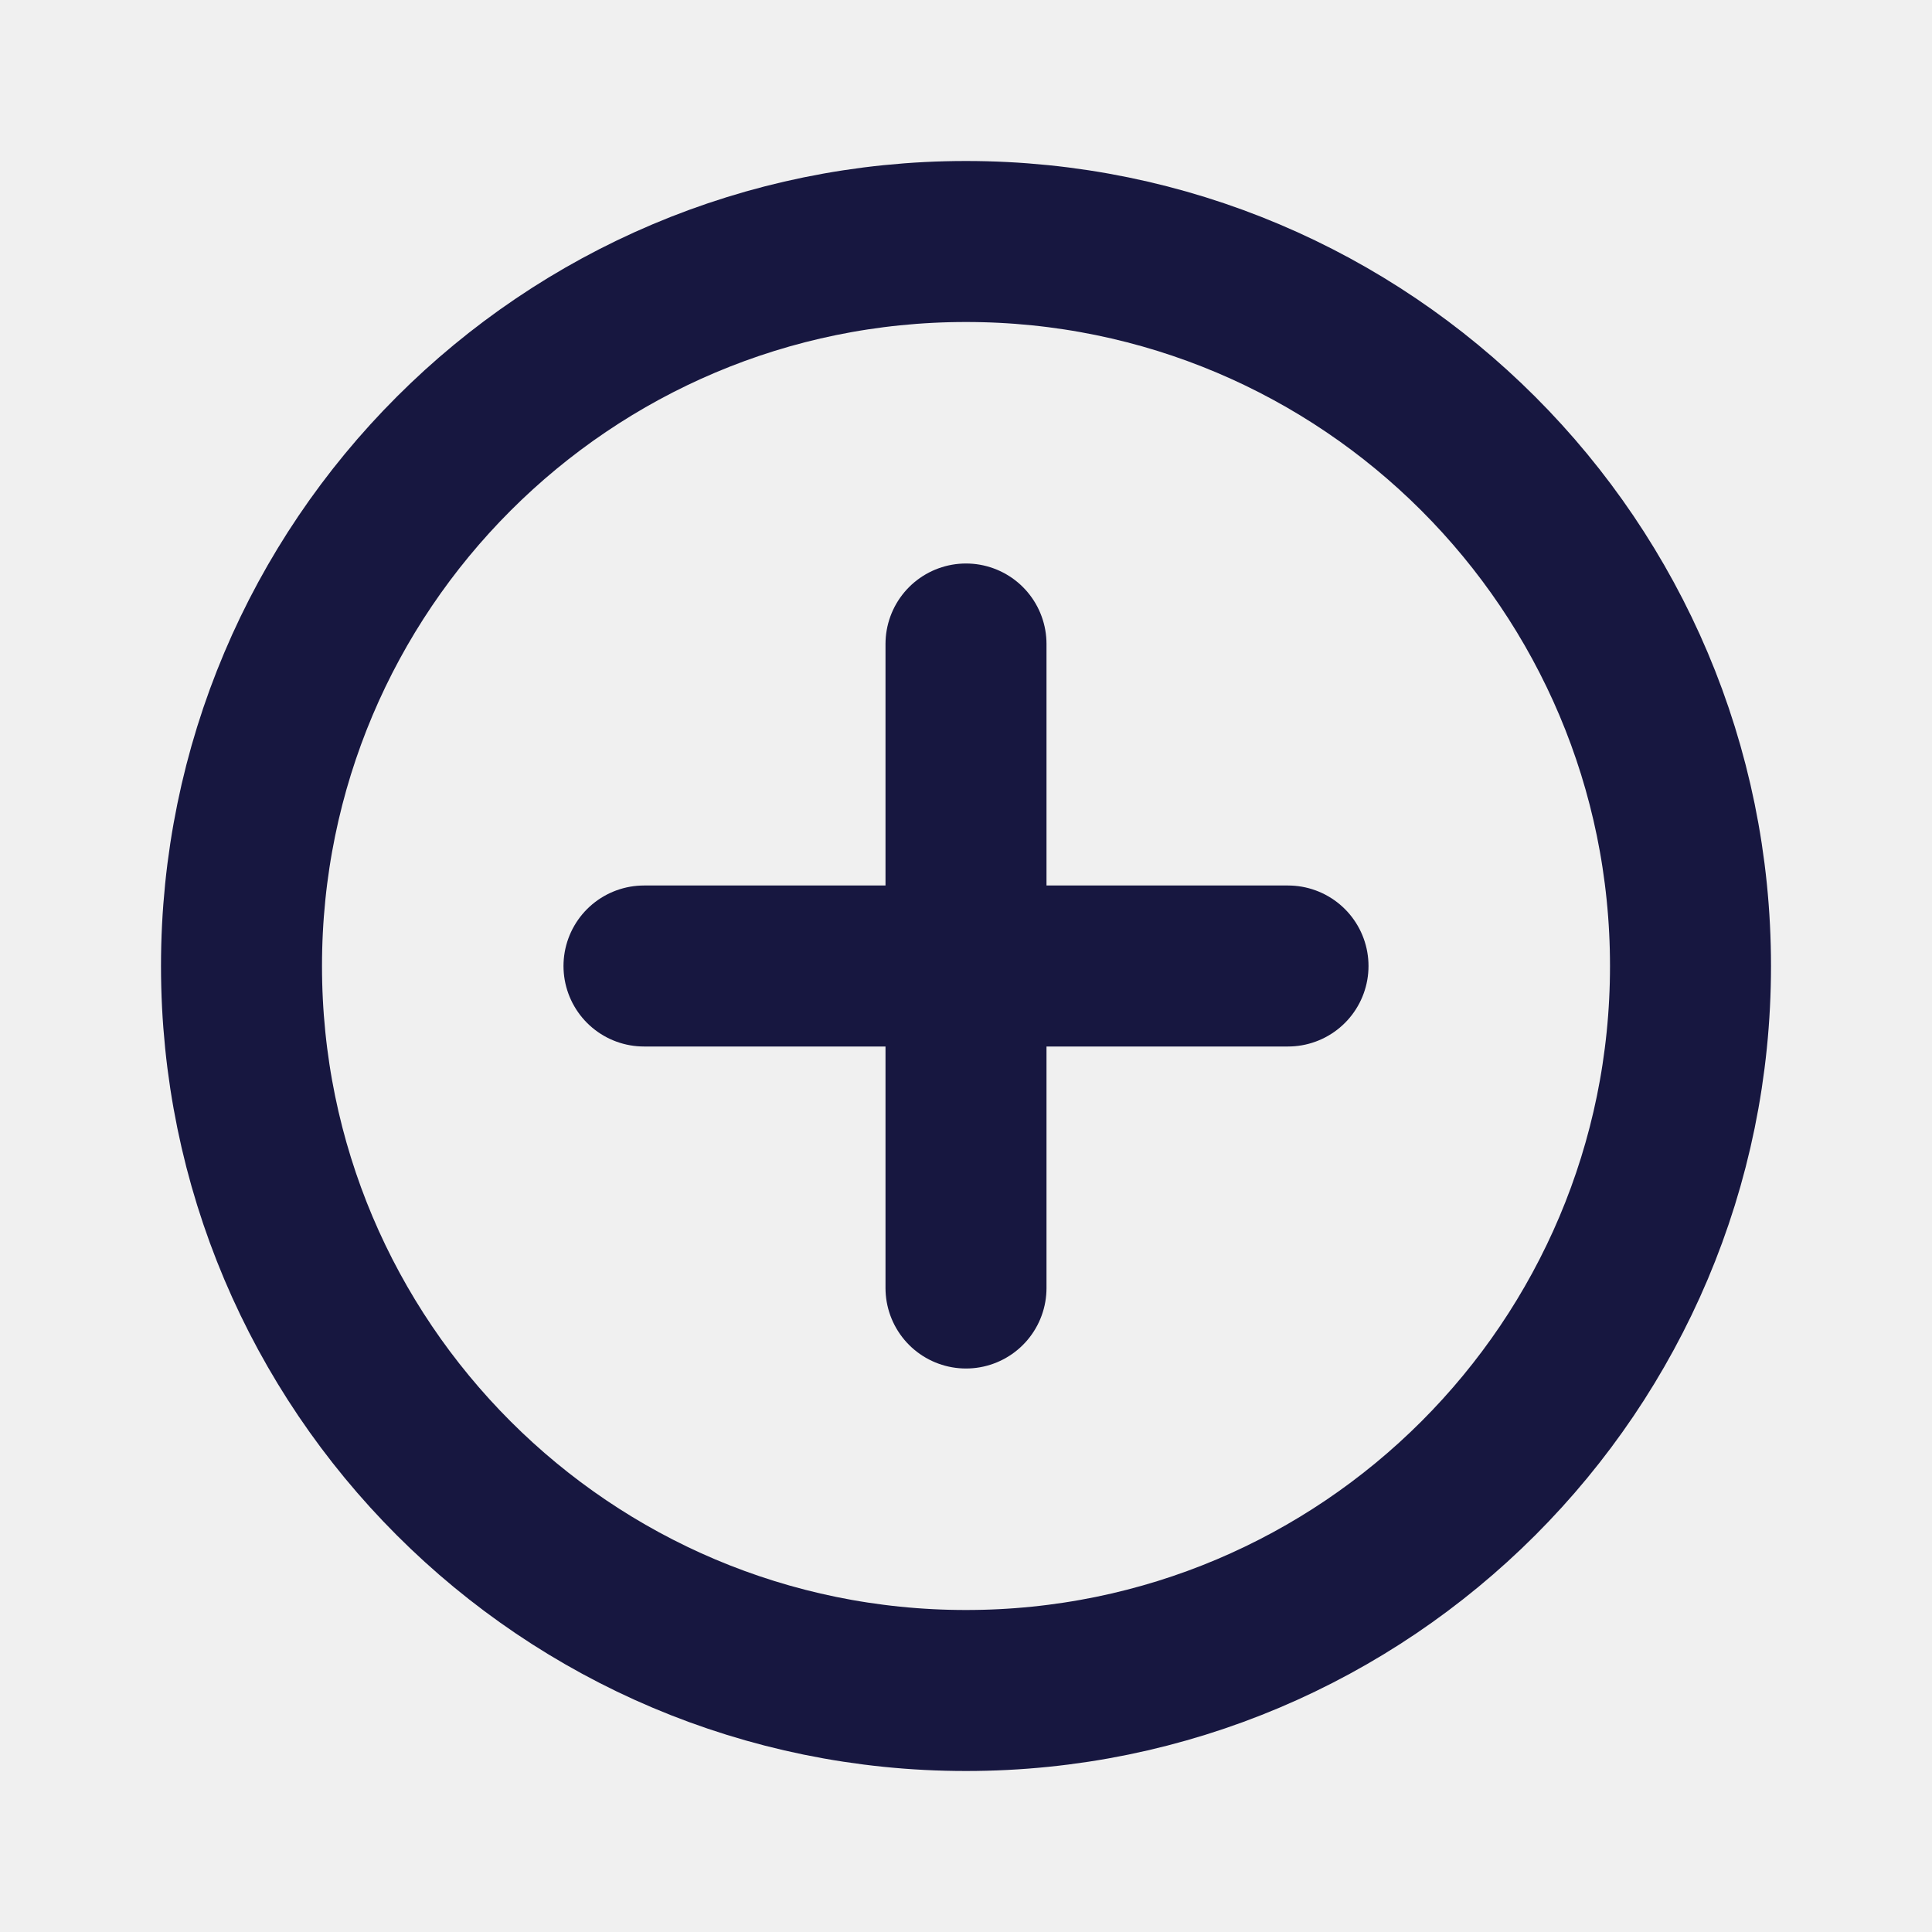
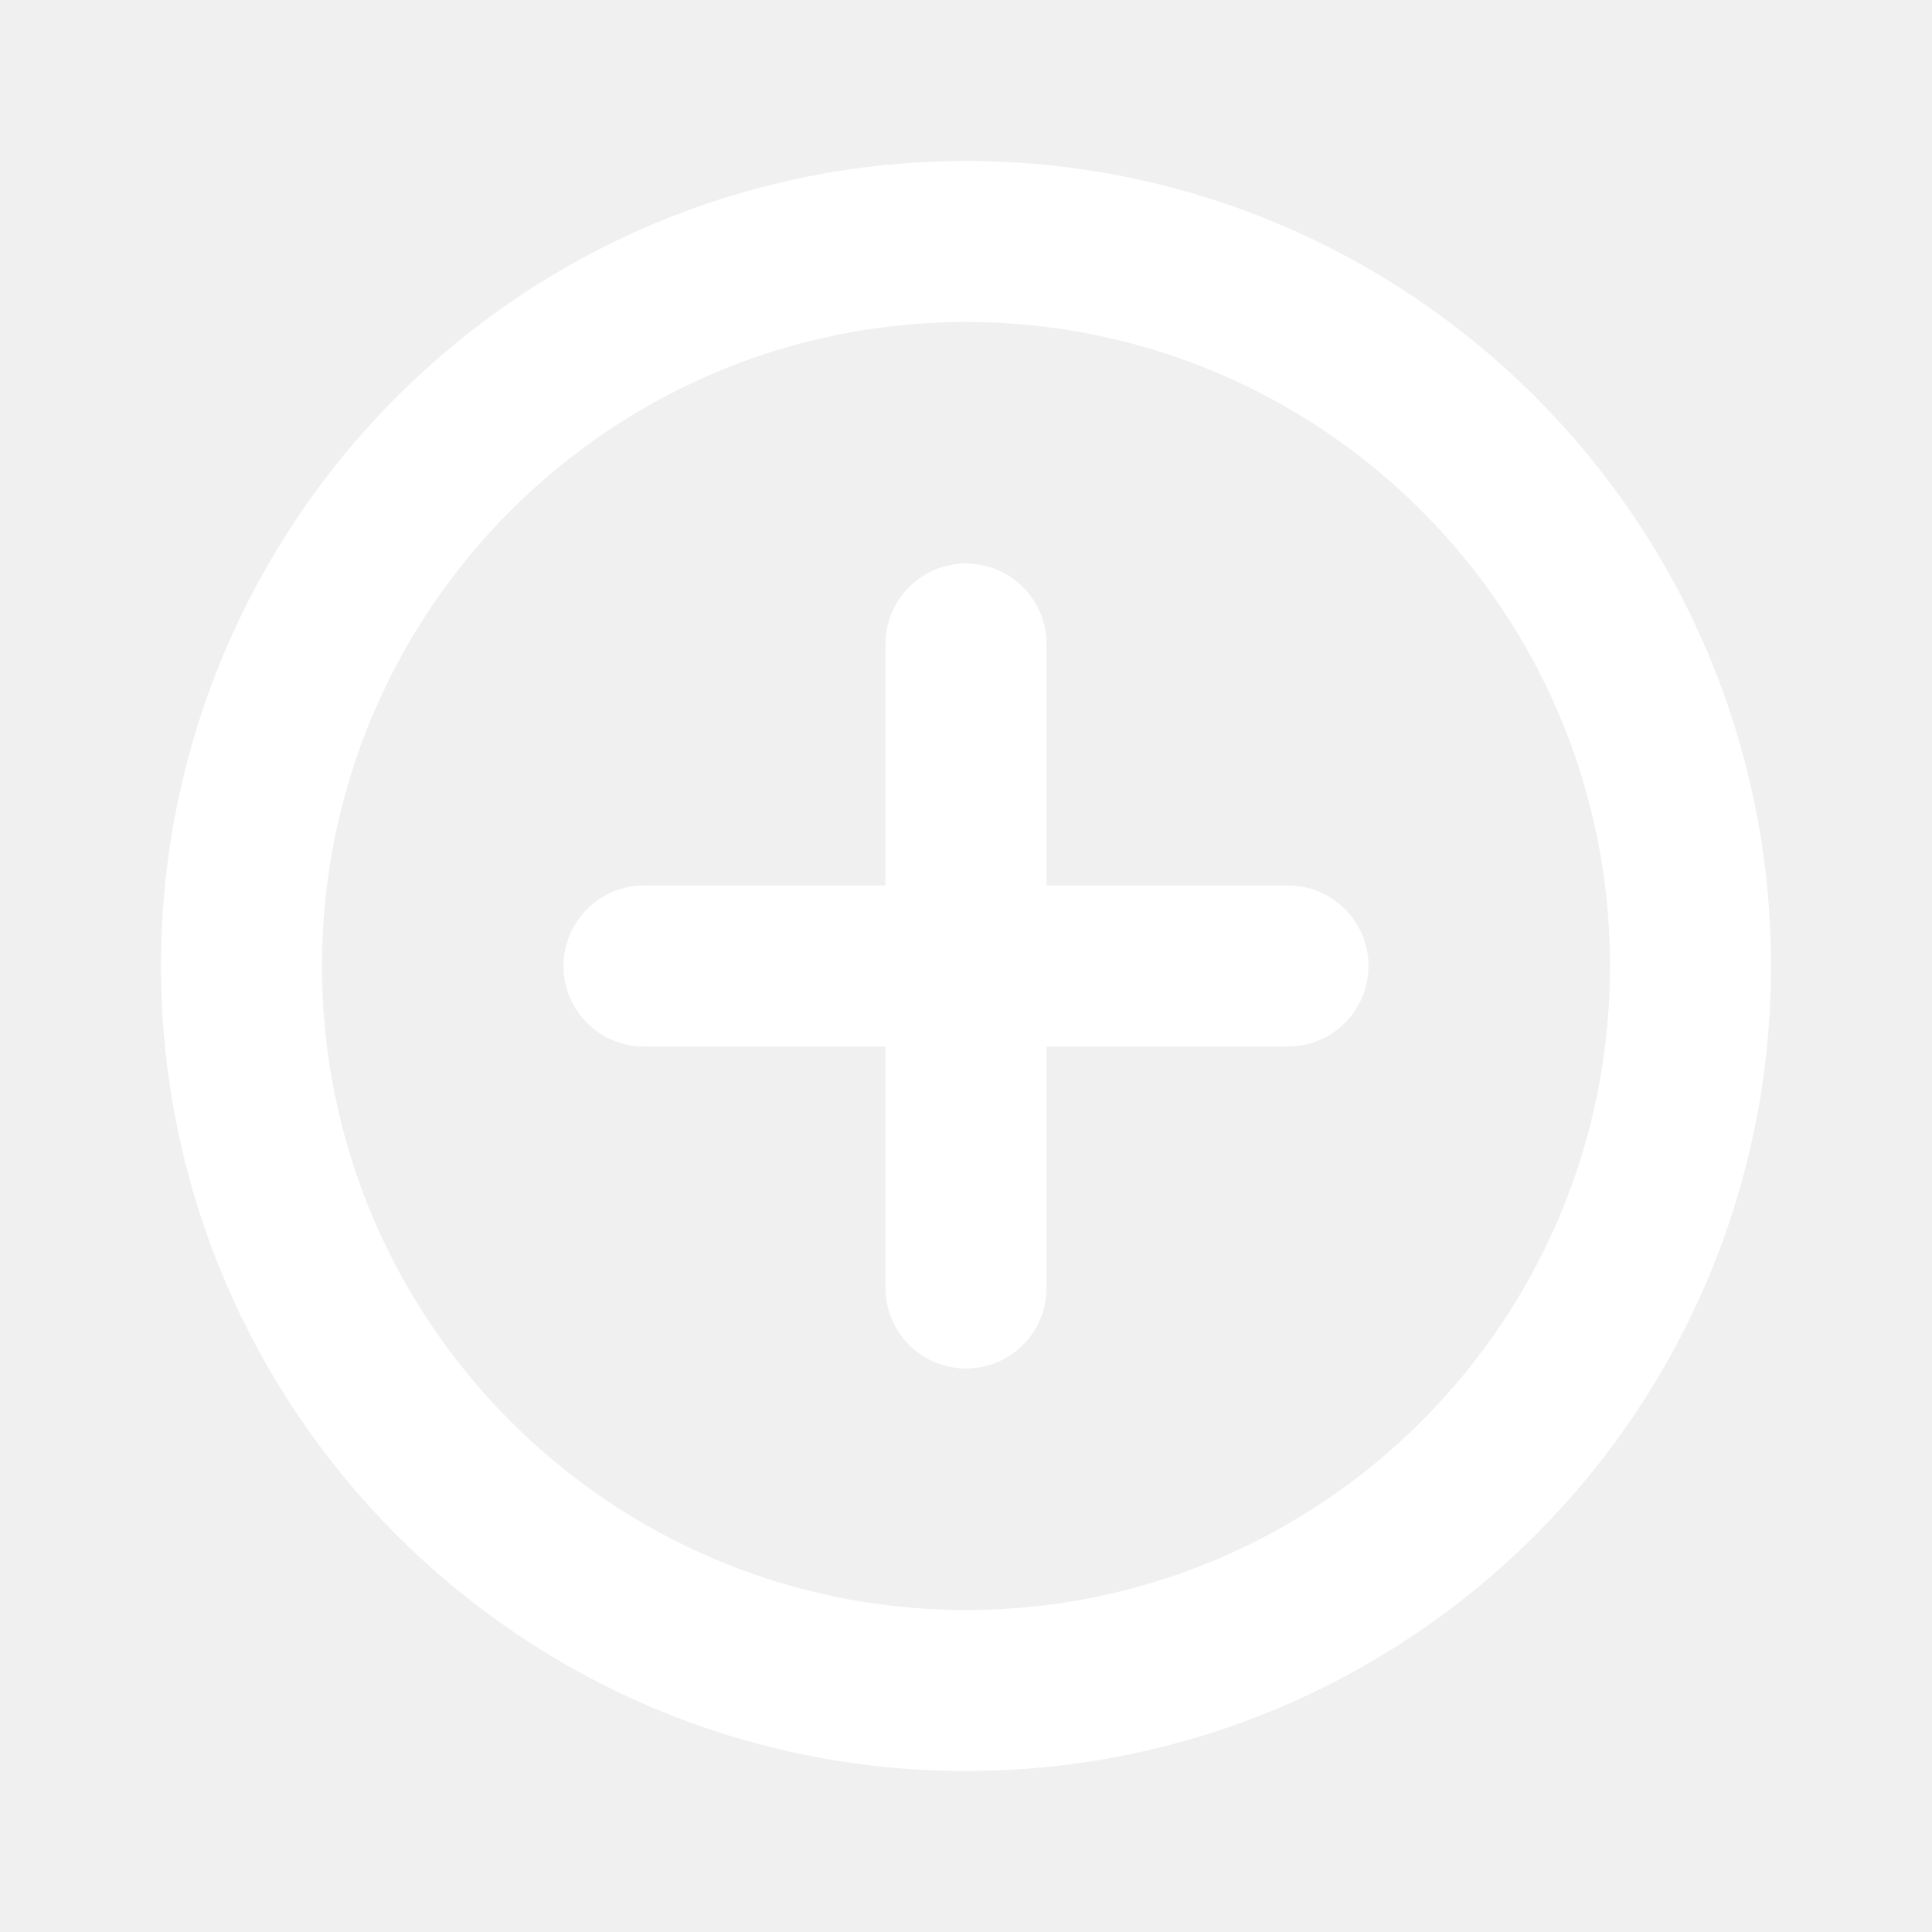
<svg xmlns="http://www.w3.org/2000/svg" width="24" height="24" viewBox="0 0 24 24" fill="none">
-   <path d="M12 21C16.971 21 21 16.971 21 12C21 7.029 16.971 3 12 3C7.029 3 3 7.029 3 12C3 16.971 7.029 21 12 21Z" stroke="#171740" stroke-width="2" stroke-miterlimit="10" stroke-linecap="round" stroke-linejoin="round" />
-   <path d="M8 12H16" stroke="#171740" stroke-width="2" stroke-linecap="round" stroke-linejoin="round" />
-   <path d="M12 16L12 8" stroke="#171740" stroke-width="2" stroke-linecap="round" stroke-linejoin="round" />
+   <path d="M12 21C16.971 21 21 16.971 21 12C21 7.029 16.971 3 12 3C7.029 3 3 7.029 3 12C3 16.971 7.029 21 12 21Z" stroke="#ffffff" stroke-width="2" stroke-miterlimit="10" stroke-linecap="round" stroke-linejoin="round" />
+   <path d="M8 12H16" stroke="#ffffff" stroke-width="2" stroke-linecap="round" stroke-linejoin="round" />
+   <path d="M12 16L12 8" stroke="#ffffff" stroke-width="2" stroke-linecap="round" stroke-linejoin="round" />
</svg>
